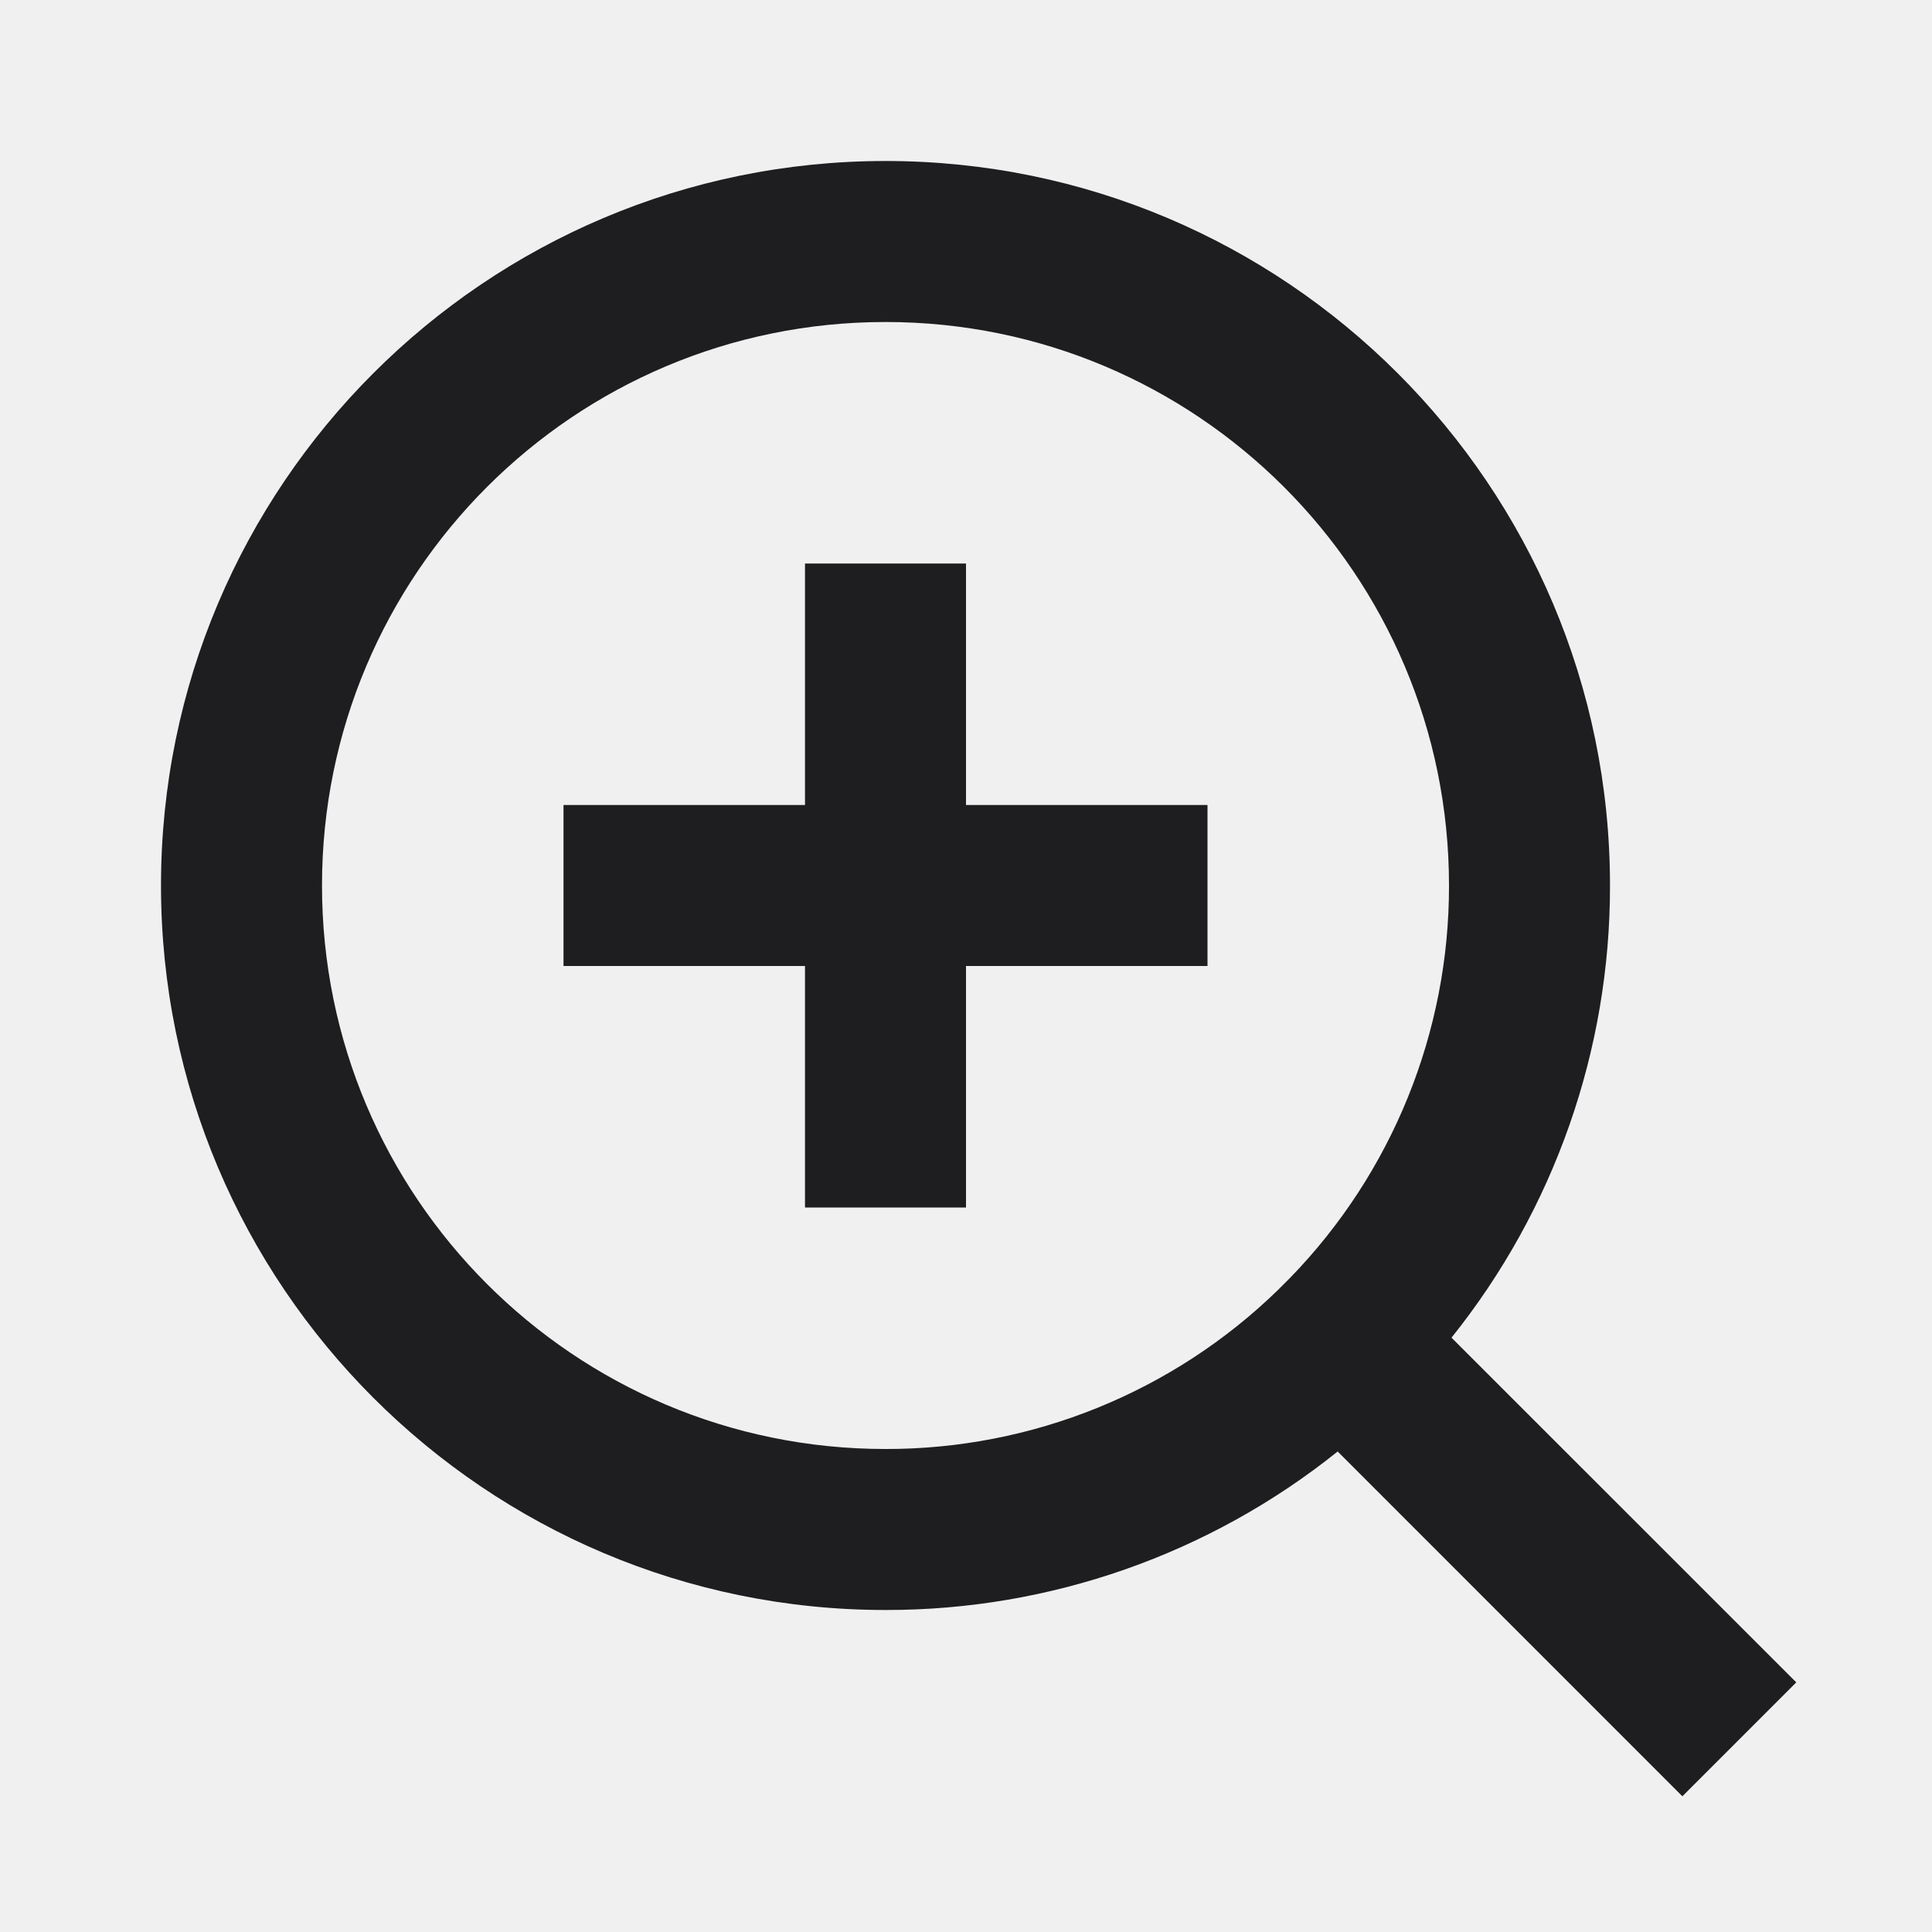
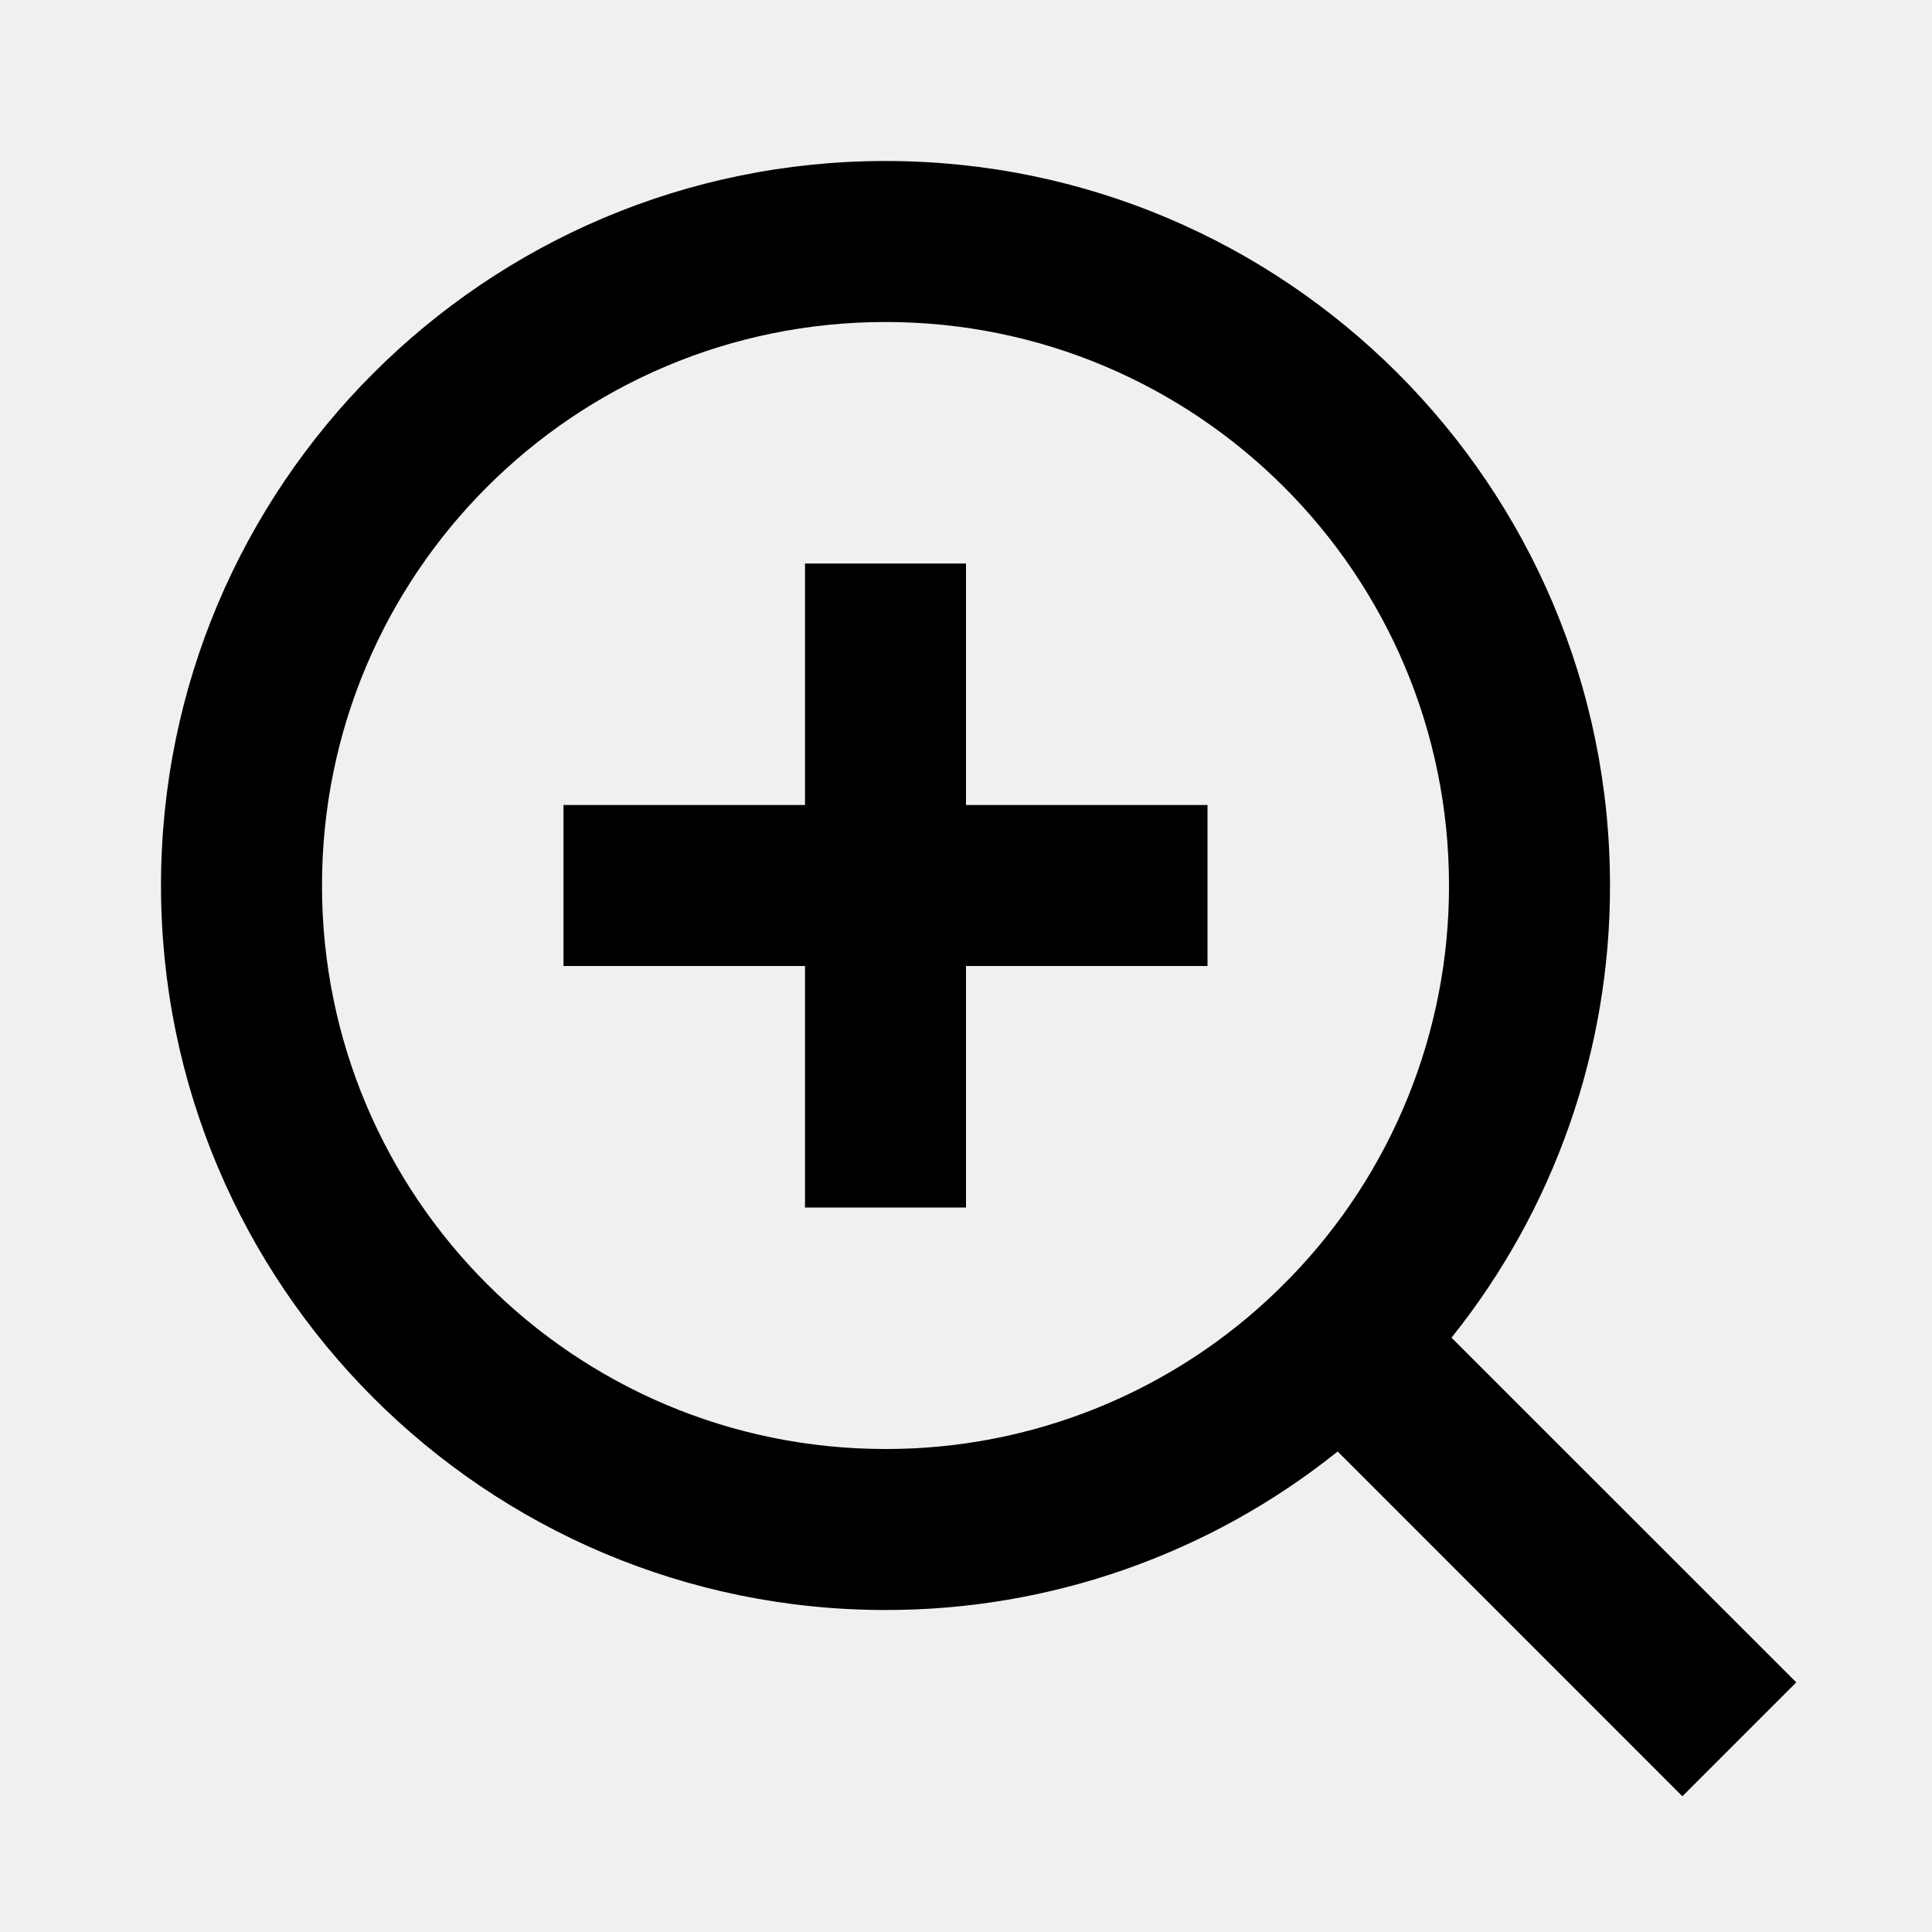
<svg xmlns="http://www.w3.org/2000/svg" width="24" height="24" viewBox="0 0 24 24" fill="none">
  <g clip-path="url(#clip0_253_2166)">
-     <path d="M18.031 16.617L22.314 20.899L20.899 22.314L16.617 18.031C15.024 19.308 13.042 20.003 11 20C6.032 20 2 15.968 2 11C2 6.032 6.032 2 11 2C15.968 2 20 6.032 20 11C20.003 13.042 19.308 15.024 18.031 16.617ZM16.025 15.875C17.294 14.57 18.003 12.82 18 11C18 7.132 14.867 4 11 4C7.132 4 4 7.132 4 11C4 14.867 7.132 18 11 18C12.82 18.003 14.57 17.294 15.875 16.025L16.025 15.875ZM10 10V7H12V10H15V12H12V15H10V12H7V10H10Z" fill="#1E1E20" />
+     <path d="M18.031 16.617L22.314 20.899L20.899 22.314L16.617 18.031C15.024 19.308 13.042 20.003 11 20C6.032 20 2 15.968 2 11C2 6.032 6.032 2 11 2C15.968 2 20 6.032 20 11C20.003 13.042 19.308 15.024 18.031 16.617ZM16.025 15.875C17.294 14.57 18.003 12.82 18 11C18 7.132 14.867 4 11 4C7.132 4 4 7.132 4 11C4 14.867 7.132 18 11 18C12.82 18.003 14.57 17.294 15.875 16.025L16.025 15.875ZM10 10V7H12V10H15V12H12V15H10V12H7V10H10Z" fill="currentColor" />
  </g>
  <defs>
    <clipPath id="clip0_253_2166">
      <rect width="24" height="24" fill="white" />
    </clipPath>
  </defs>
</svg>
